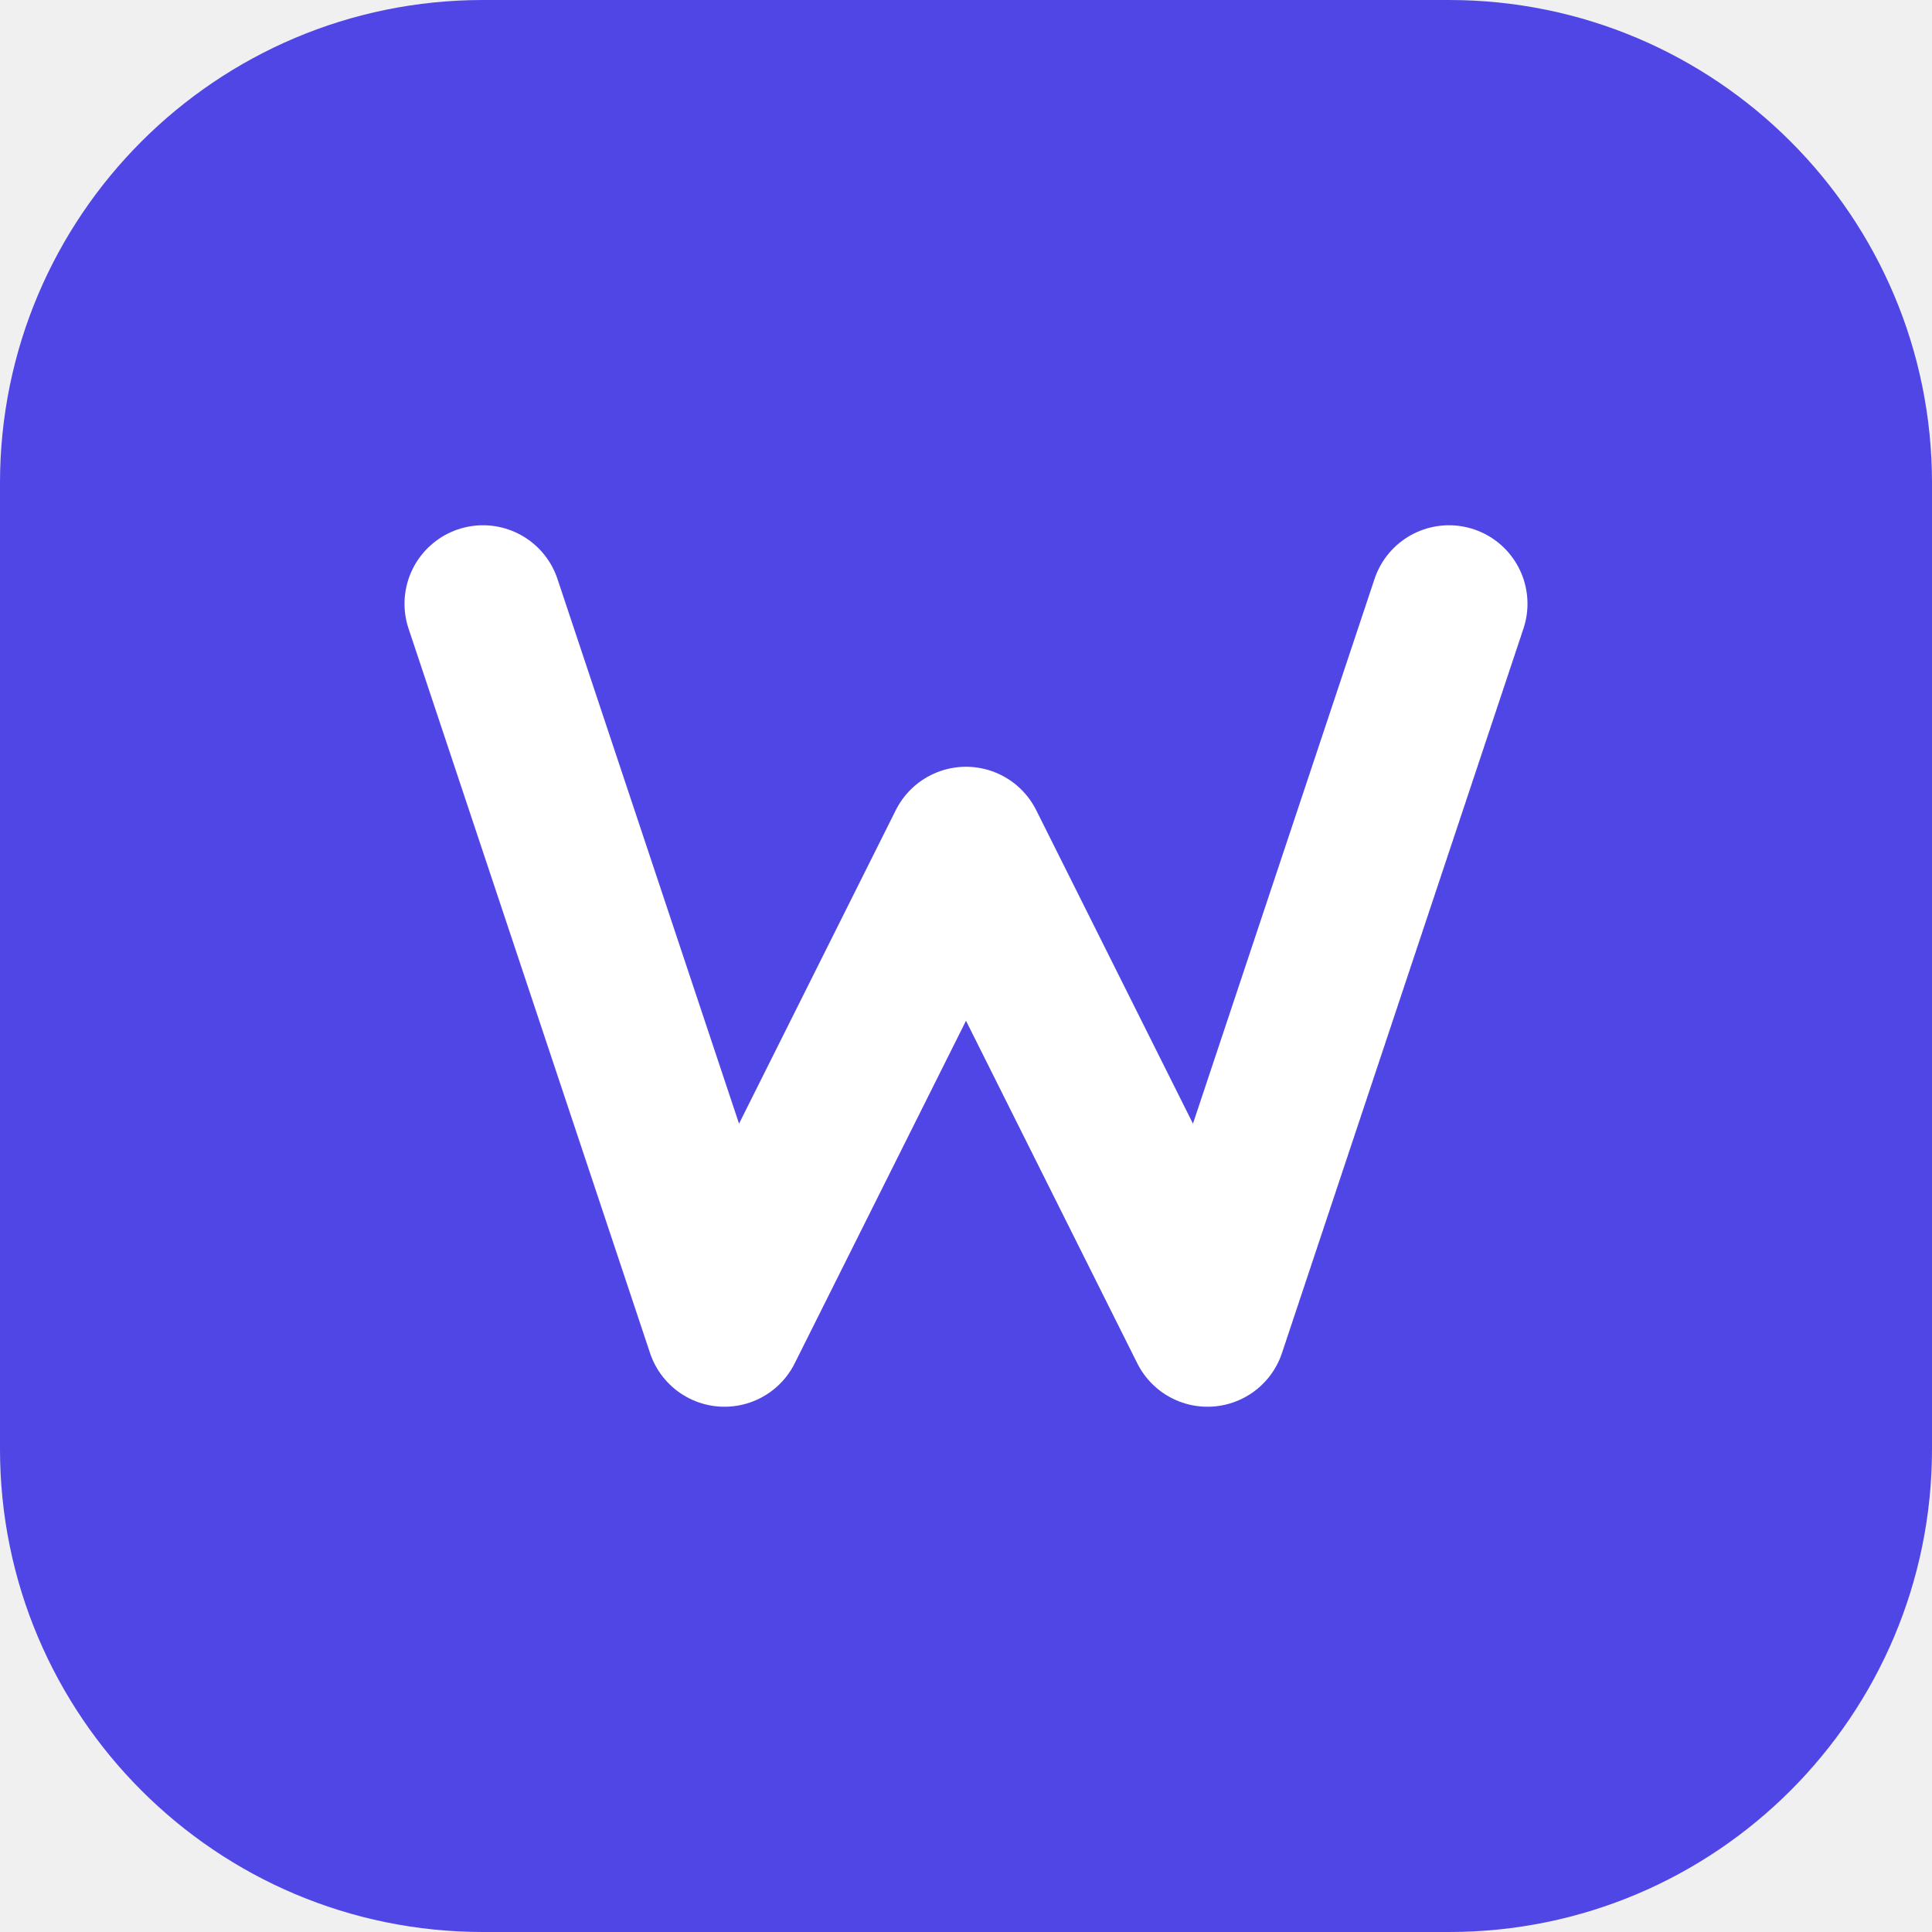
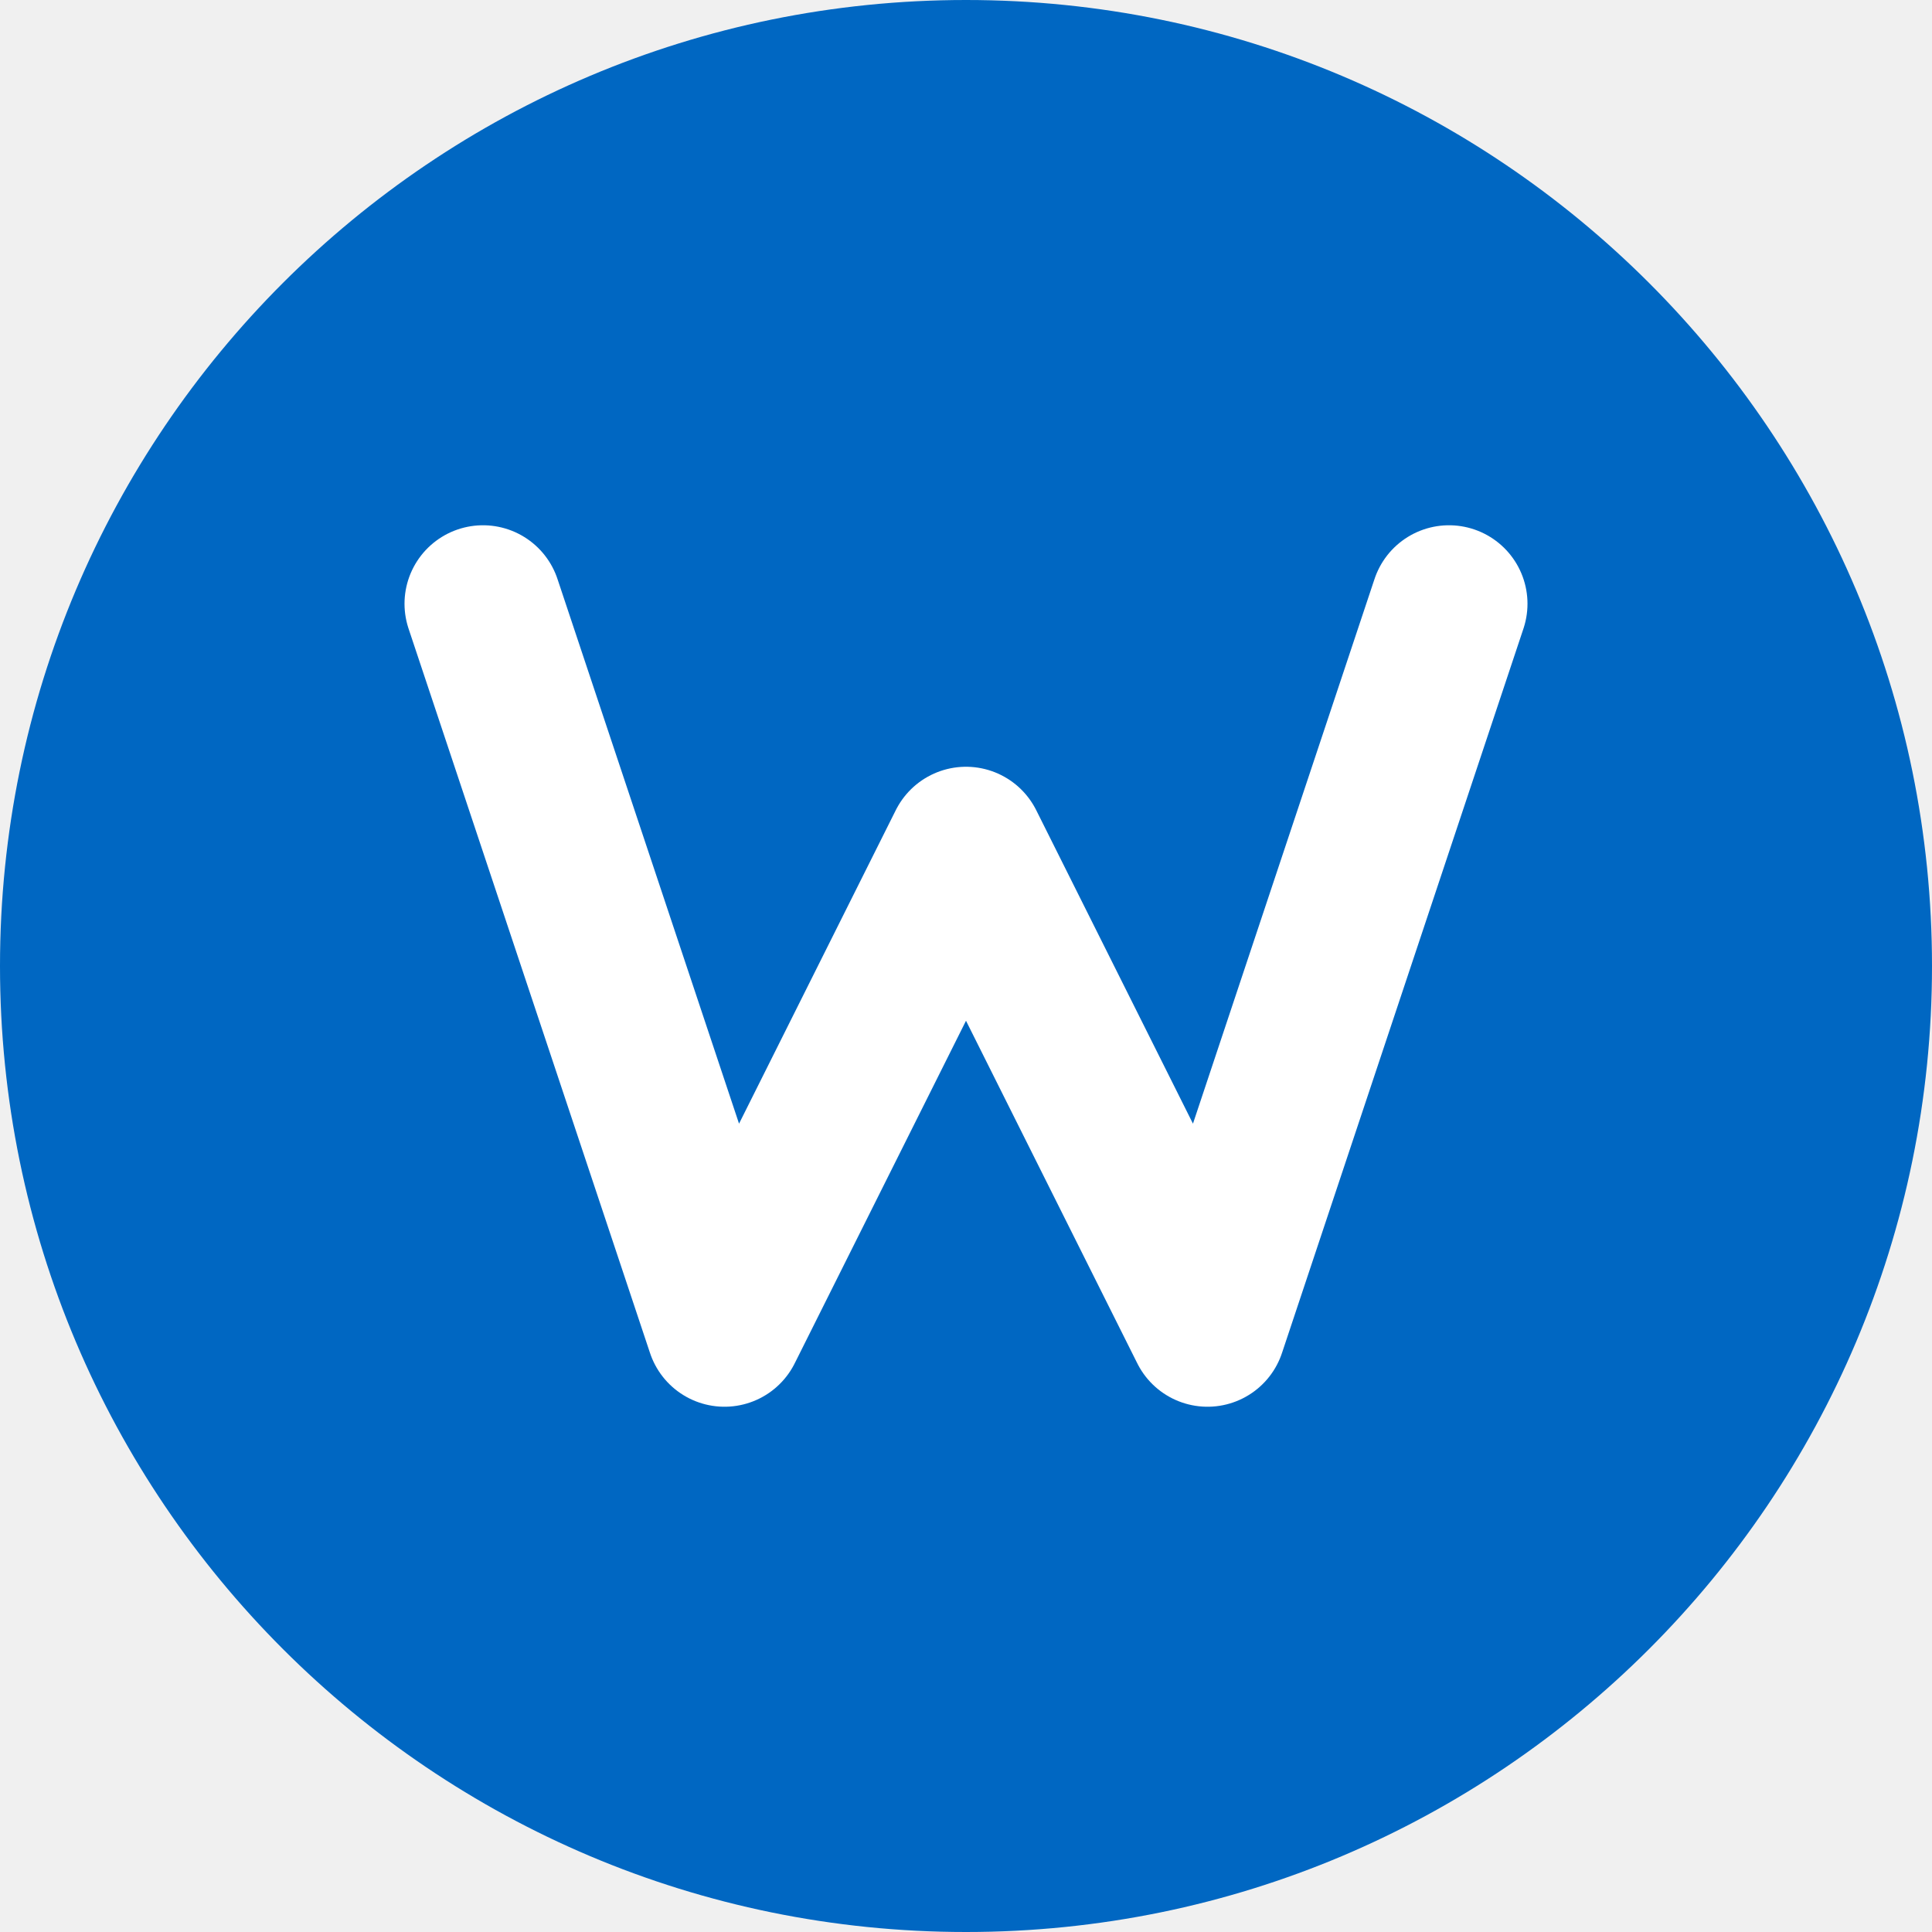
<svg xmlns="http://www.w3.org/2000/svg" viewBox="0 0 32 32">
-   <rect width="32" height="32" rx="8" fill="#4f46e5" />
+   <rect width="32" height="32" rx="16" fill="#0067c2" />
  <path d="M8 10l4 12 4-8 4 8 4-12" fill="none" stroke="#fff" stroke-width="2.6" stroke-linecap="round" stroke-linejoin="round" />
</svg>
